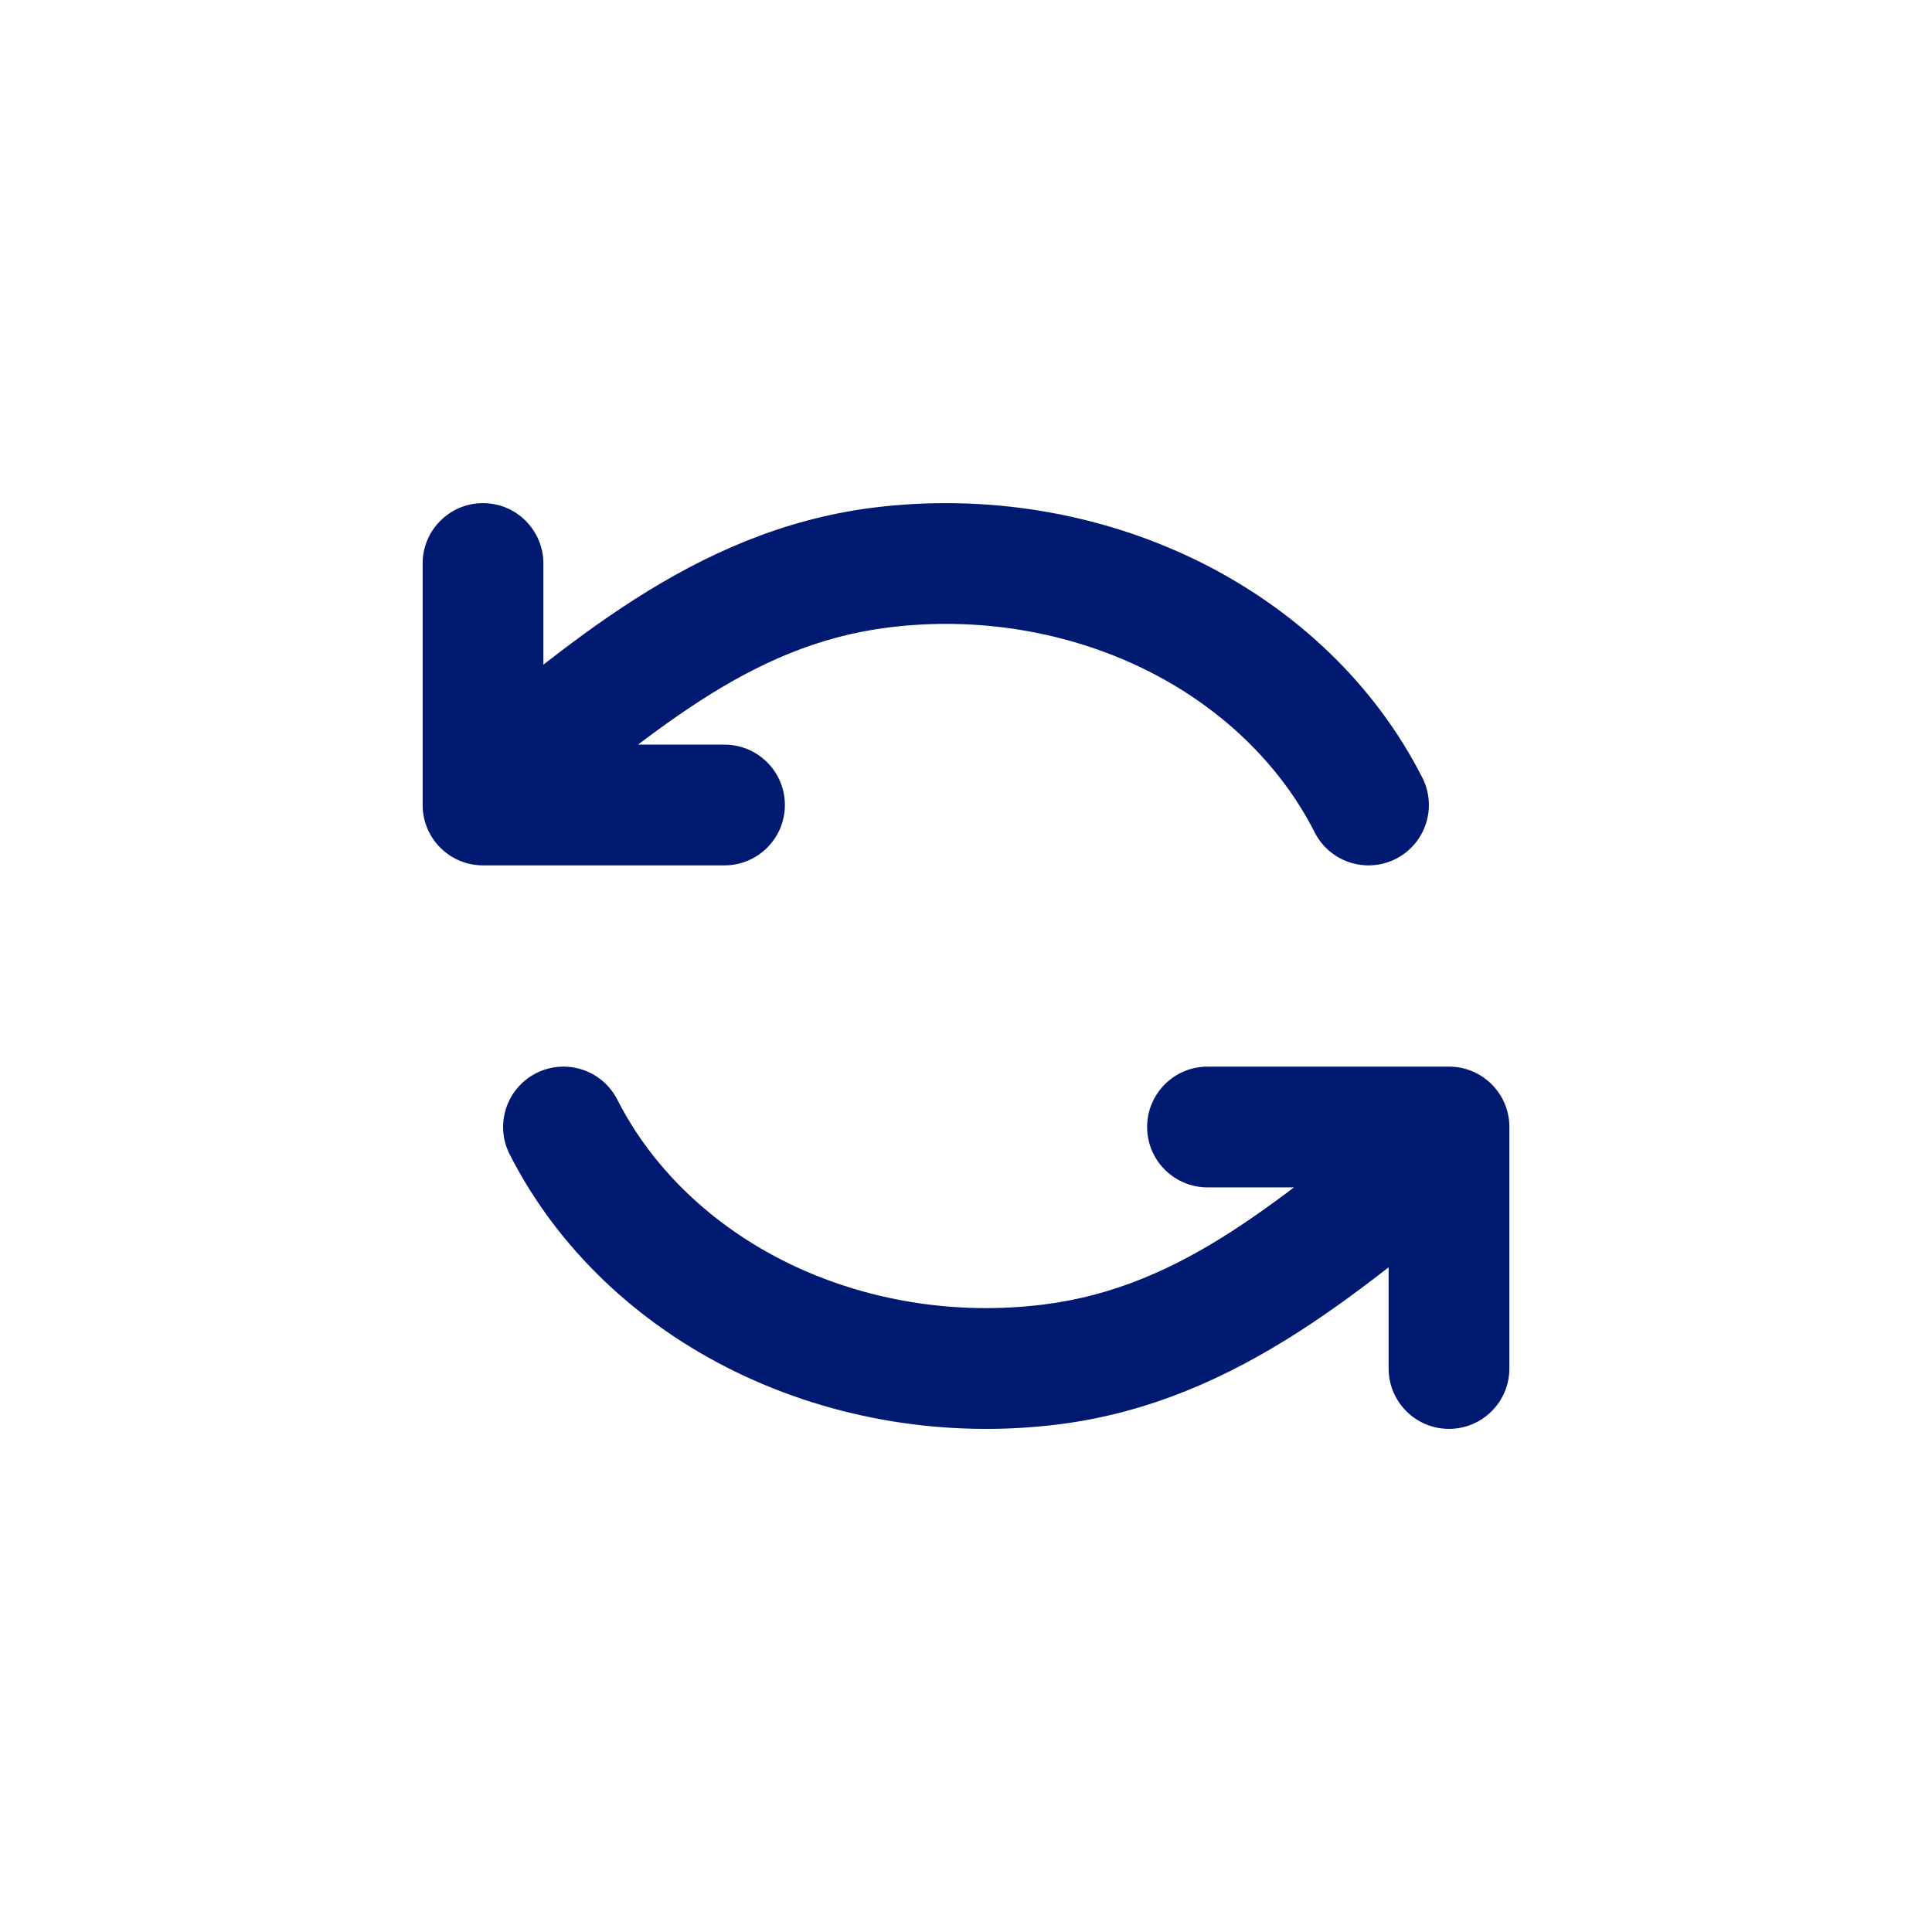
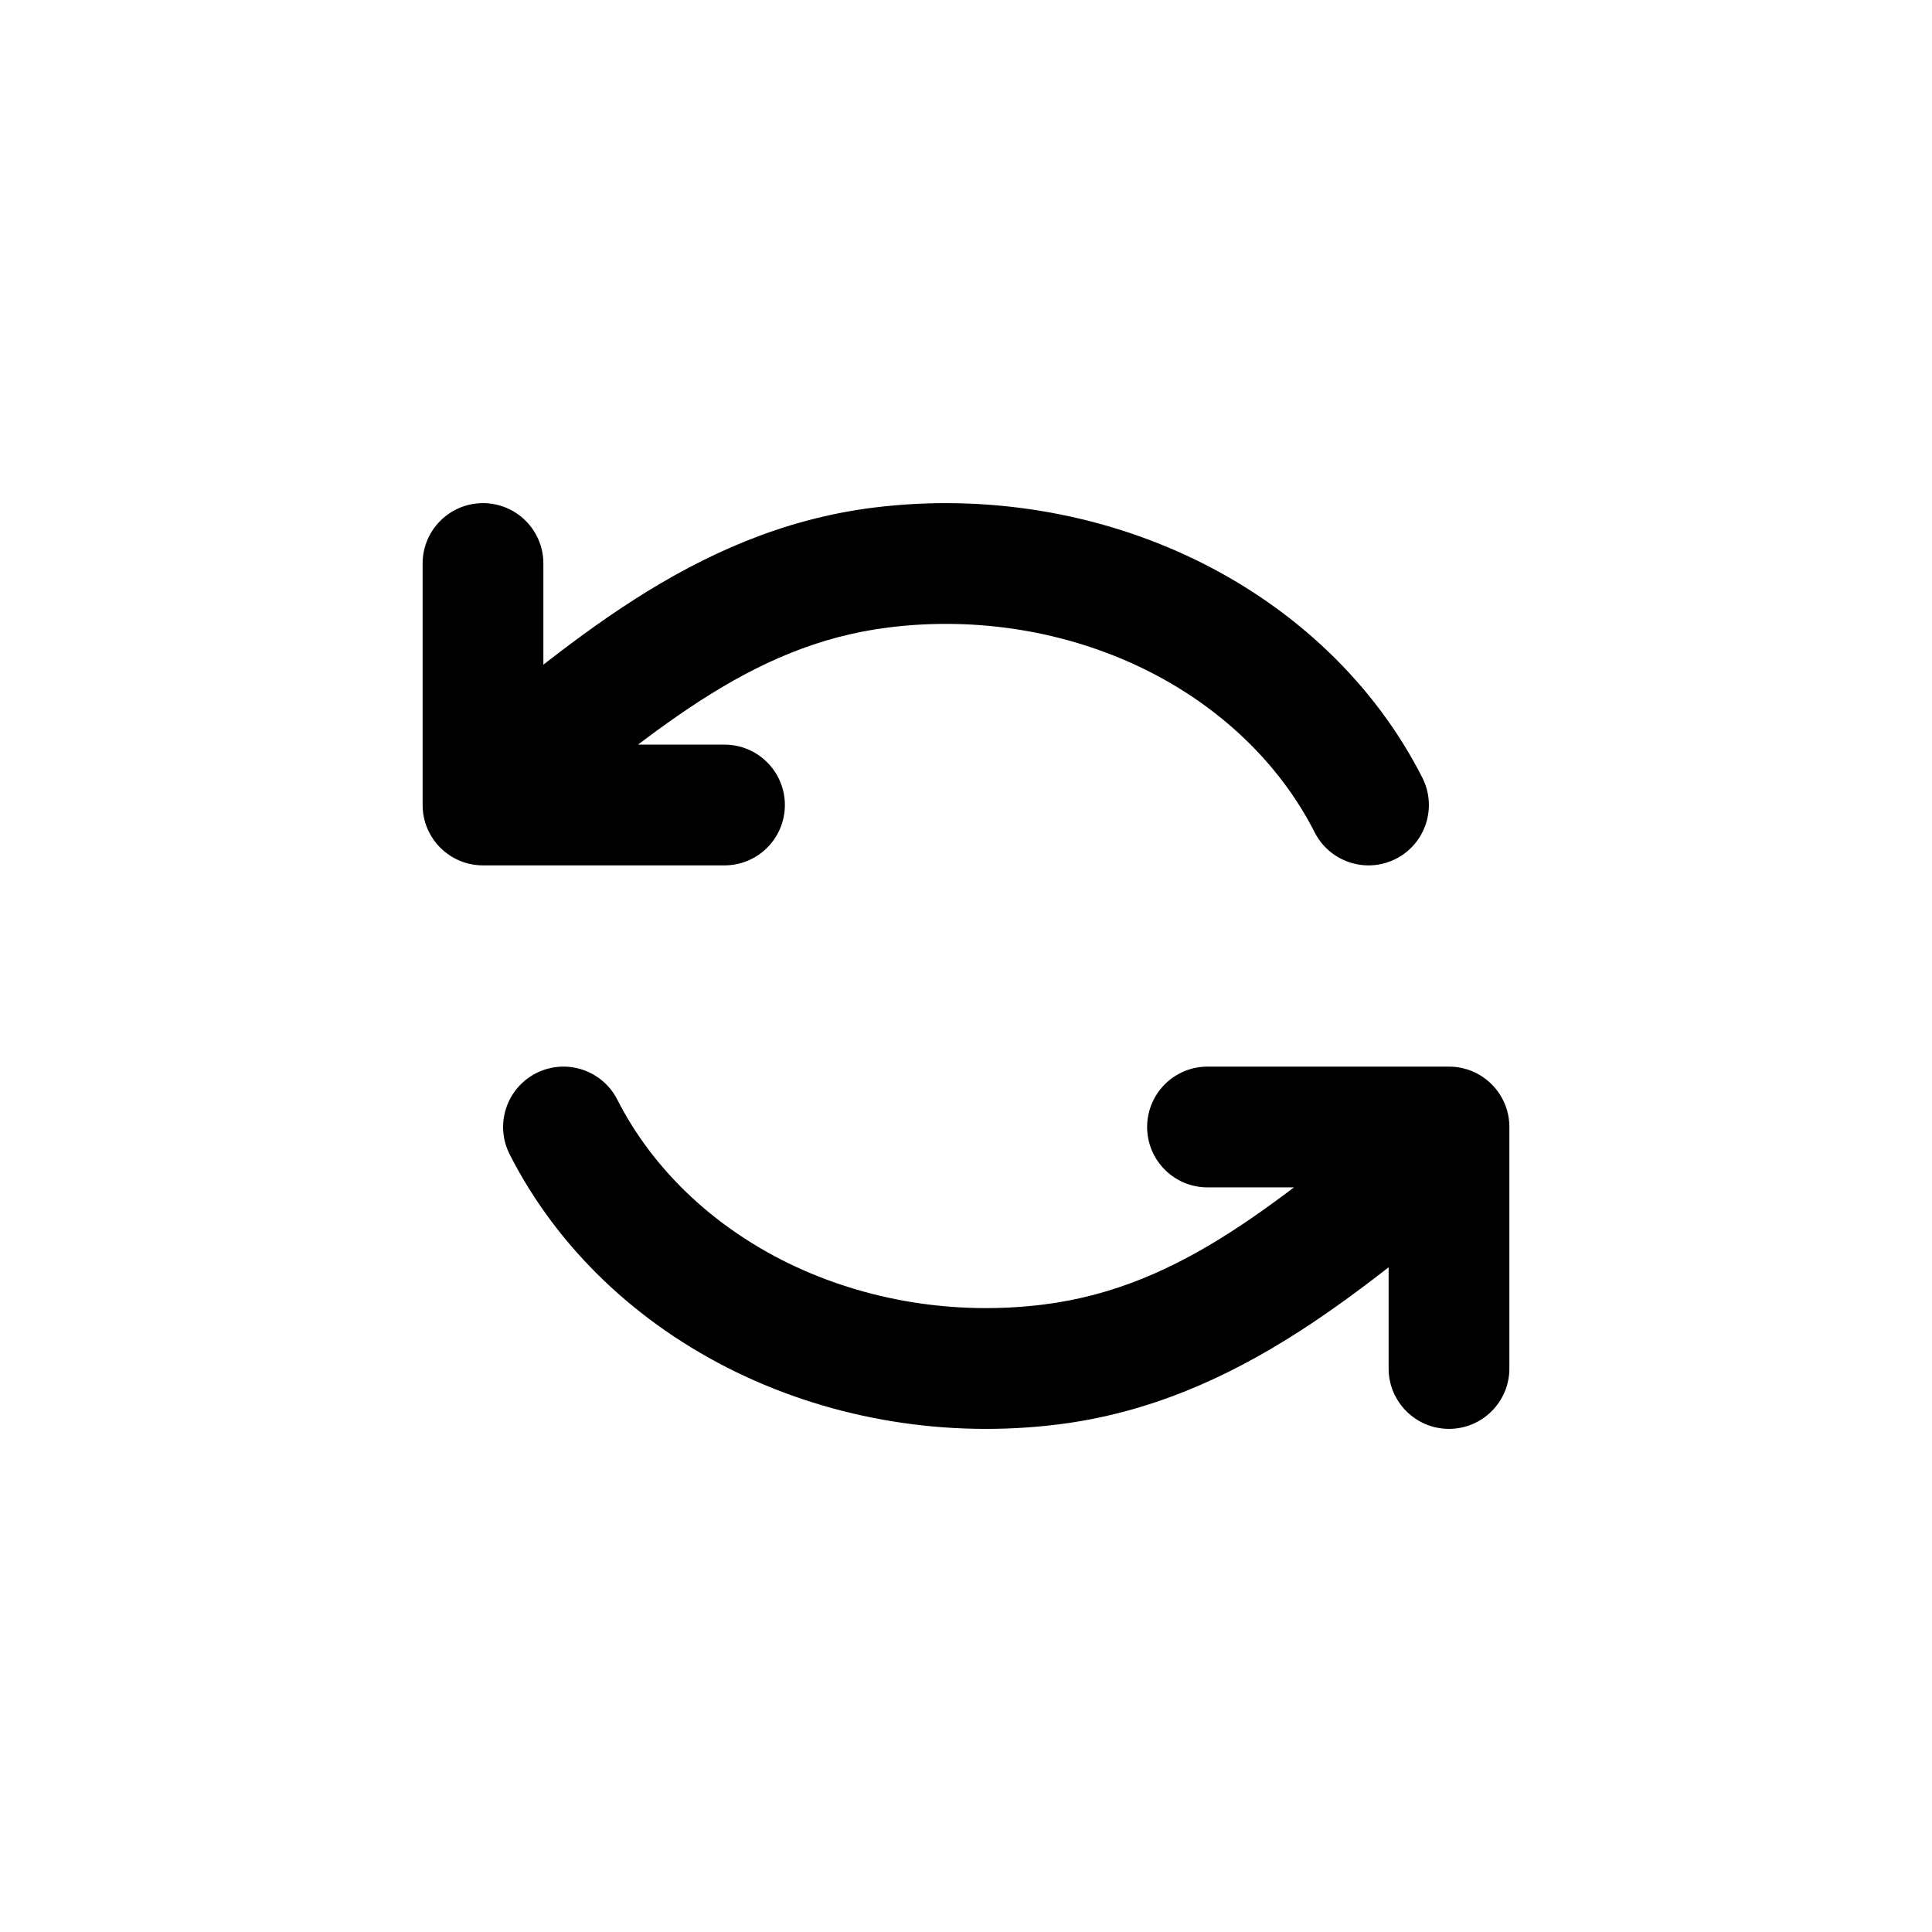
<svg xmlns="http://www.w3.org/2000/svg" width="24" height="24" viewBox="0 0 24 24" fill="none">
-   <path d="M7.669 13.661C7.481 13.291 7.03 13.144 6.661 13.331C6.291 13.519 6.144 13.97 6.331 14.339L7.669 13.661ZM9.467 16.367L9.138 17.041V17.041L9.467 16.367ZM13.051 16.951L12.958 16.206L13.051 16.951ZM18.465 14.769C18.79 14.512 18.845 14.041 18.588 13.716C18.331 13.391 17.859 13.336 17.535 13.593L18.465 14.769ZM17.25 17C17.25 17.414 17.586 17.75 18 17.75C18.414 17.75 18.75 17.414 18.75 17H17.25ZM18 14H18.75C18.75 13.586 18.414 13.25 18 13.25V14ZM15 13.25C14.586 13.25 14.25 13.586 14.25 14C14.25 14.414 14.586 14.75 15 14.75V13.25ZM16.331 10.339C16.519 10.709 16.97 10.856 17.34 10.669C17.709 10.481 17.856 10.03 17.669 9.661L16.331 10.339ZM14.533 7.633L14.862 6.959V6.959L14.533 7.633ZM10.949 7.049L11.042 7.794L10.949 7.049ZM5.534 9.231C5.21 9.488 5.155 9.959 5.412 10.284C5.669 10.609 6.141 10.664 6.466 10.407L5.534 9.231ZM6.75 7C6.75 6.586 6.414 6.25 6 6.25C5.586 6.25 5.25 6.586 5.25 7H6.75ZM6 10H5.25C5.25 10.414 5.586 10.75 6 10.75V10ZM9 10.75C9.414 10.75 9.75 10.414 9.75 10C9.75 9.586 9.414 9.25 9 9.25V10.75ZM6.331 14.339C6.921 15.501 7.912 16.443 9.138 17.041L9.795 15.693C8.839 15.226 8.099 14.507 7.669 13.661L6.331 14.339ZM9.138 17.041C10.363 17.638 11.768 17.866 13.143 17.695L12.958 16.206C11.864 16.342 10.753 16.159 9.795 15.693L9.138 17.041ZM13.143 17.695C15.42 17.412 17.018 15.915 18.465 14.769L17.535 13.593C15.932 14.862 14.717 15.988 12.958 16.206L13.143 17.695ZM18.75 17V14H17.25V17H18.75ZM18 13.25H15V14.75H18V13.25ZM17.669 9.661C17.079 8.499 16.088 7.557 14.862 6.959L14.205 8.307C15.161 8.774 15.901 9.493 16.331 10.339L17.669 9.661ZM14.862 6.959C13.637 6.362 12.232 6.135 10.857 6.305L11.042 7.794C12.136 7.658 13.247 7.841 14.205 8.307L14.862 6.959ZM10.857 6.305C8.58 6.588 6.982 8.085 5.534 9.231L6.466 10.407C8.068 9.138 9.283 8.012 11.042 7.794L10.857 6.305ZM5.25 7V10H6.75V7H5.25ZM6 10.75H9V9.25H6V10.75Z" fill="#001A72" />
+   <path d="M7.669 13.661C7.481 13.291 7.03 13.144 6.661 13.331C6.291 13.519 6.144 13.97 6.331 14.339L7.669 13.661ZM9.467 16.367L9.138 17.041L9.138 17.041L9.467 16.367ZM13.051 16.951L12.958 16.206L12.958 16.206L13.051 16.951ZM18.465 14.769C18.79 14.512 18.845 14.041 18.588 13.716C18.331 13.391 17.859 13.336 17.535 13.593L18.465 14.769ZM17.25 17C17.25 17.414 17.586 17.75 18 17.75C18.414 17.75 18.75 17.414 18.75 17H17.25ZM18 14H18.75C18.75 13.586 18.414 13.25 18 13.25V14ZM15 13.25C14.586 13.25 14.25 13.586 14.25 14C14.25 14.414 14.586 14.75 15 14.75V13.25ZM16.331 10.339C16.519 10.709 16.97 10.856 17.34 10.669C17.709 10.481 17.856 10.03 17.669 9.661L16.331 10.339ZM14.533 7.633L14.862 6.959L14.862 6.959L14.533 7.633ZM10.949 7.049L11.042 7.794L10.949 7.049ZM5.534 9.231C5.21 9.488 5.155 9.959 5.412 10.284C5.669 10.609 6.141 10.664 6.466 10.407L5.534 9.231ZM6.75 7C6.75 6.586 6.414 6.25 6 6.25C5.586 6.25 5.25 6.586 5.25 7H6.75ZM6 10H5.25C5.25 10.414 5.586 10.75 6 10.75V10ZM9 10.75C9.414 10.75 9.75 10.414 9.75 10C9.75 9.586 9.414 9.25 9 9.25V10.75ZM6.331 14.339C6.921 15.501 7.912 16.443 9.138 17.041L9.795 15.693C8.839 15.226 8.099 14.507 7.669 13.661L6.331 14.339ZM9.138 17.041C10.363 17.638 11.768 17.866 13.143 17.695L12.958 16.206C11.864 16.342 10.753 16.159 9.795 15.693L9.138 17.041ZM13.143 17.695C15.42 17.412 17.018 15.915 18.465 14.769L17.535 13.593C15.932 14.862 14.717 15.988 12.958 16.206L13.143 17.695ZM18.75 17V14H17.25V17H18.75ZM18 13.25H15V14.75H18V13.25ZM17.669 9.661C17.079 8.499 16.088 7.557 14.862 6.959L14.205 8.307C15.161 8.774 15.901 9.493 16.331 10.339L17.669 9.661ZM14.862 6.959C13.637 6.362 12.232 6.135 10.857 6.305L11.042 7.794C12.136 7.658 13.247 7.841 14.205 8.307L14.862 6.959ZM10.857 6.305C8.58 6.588 6.982 8.085 5.534 9.231L6.466 10.407C8.068 9.138 9.283 8.012 11.042 7.794L10.857 6.305ZM5.25 7V10H6.75V7H5.25ZM6 10.75H9V9.25H6V10.75Z" fill="black" />
</svg>
